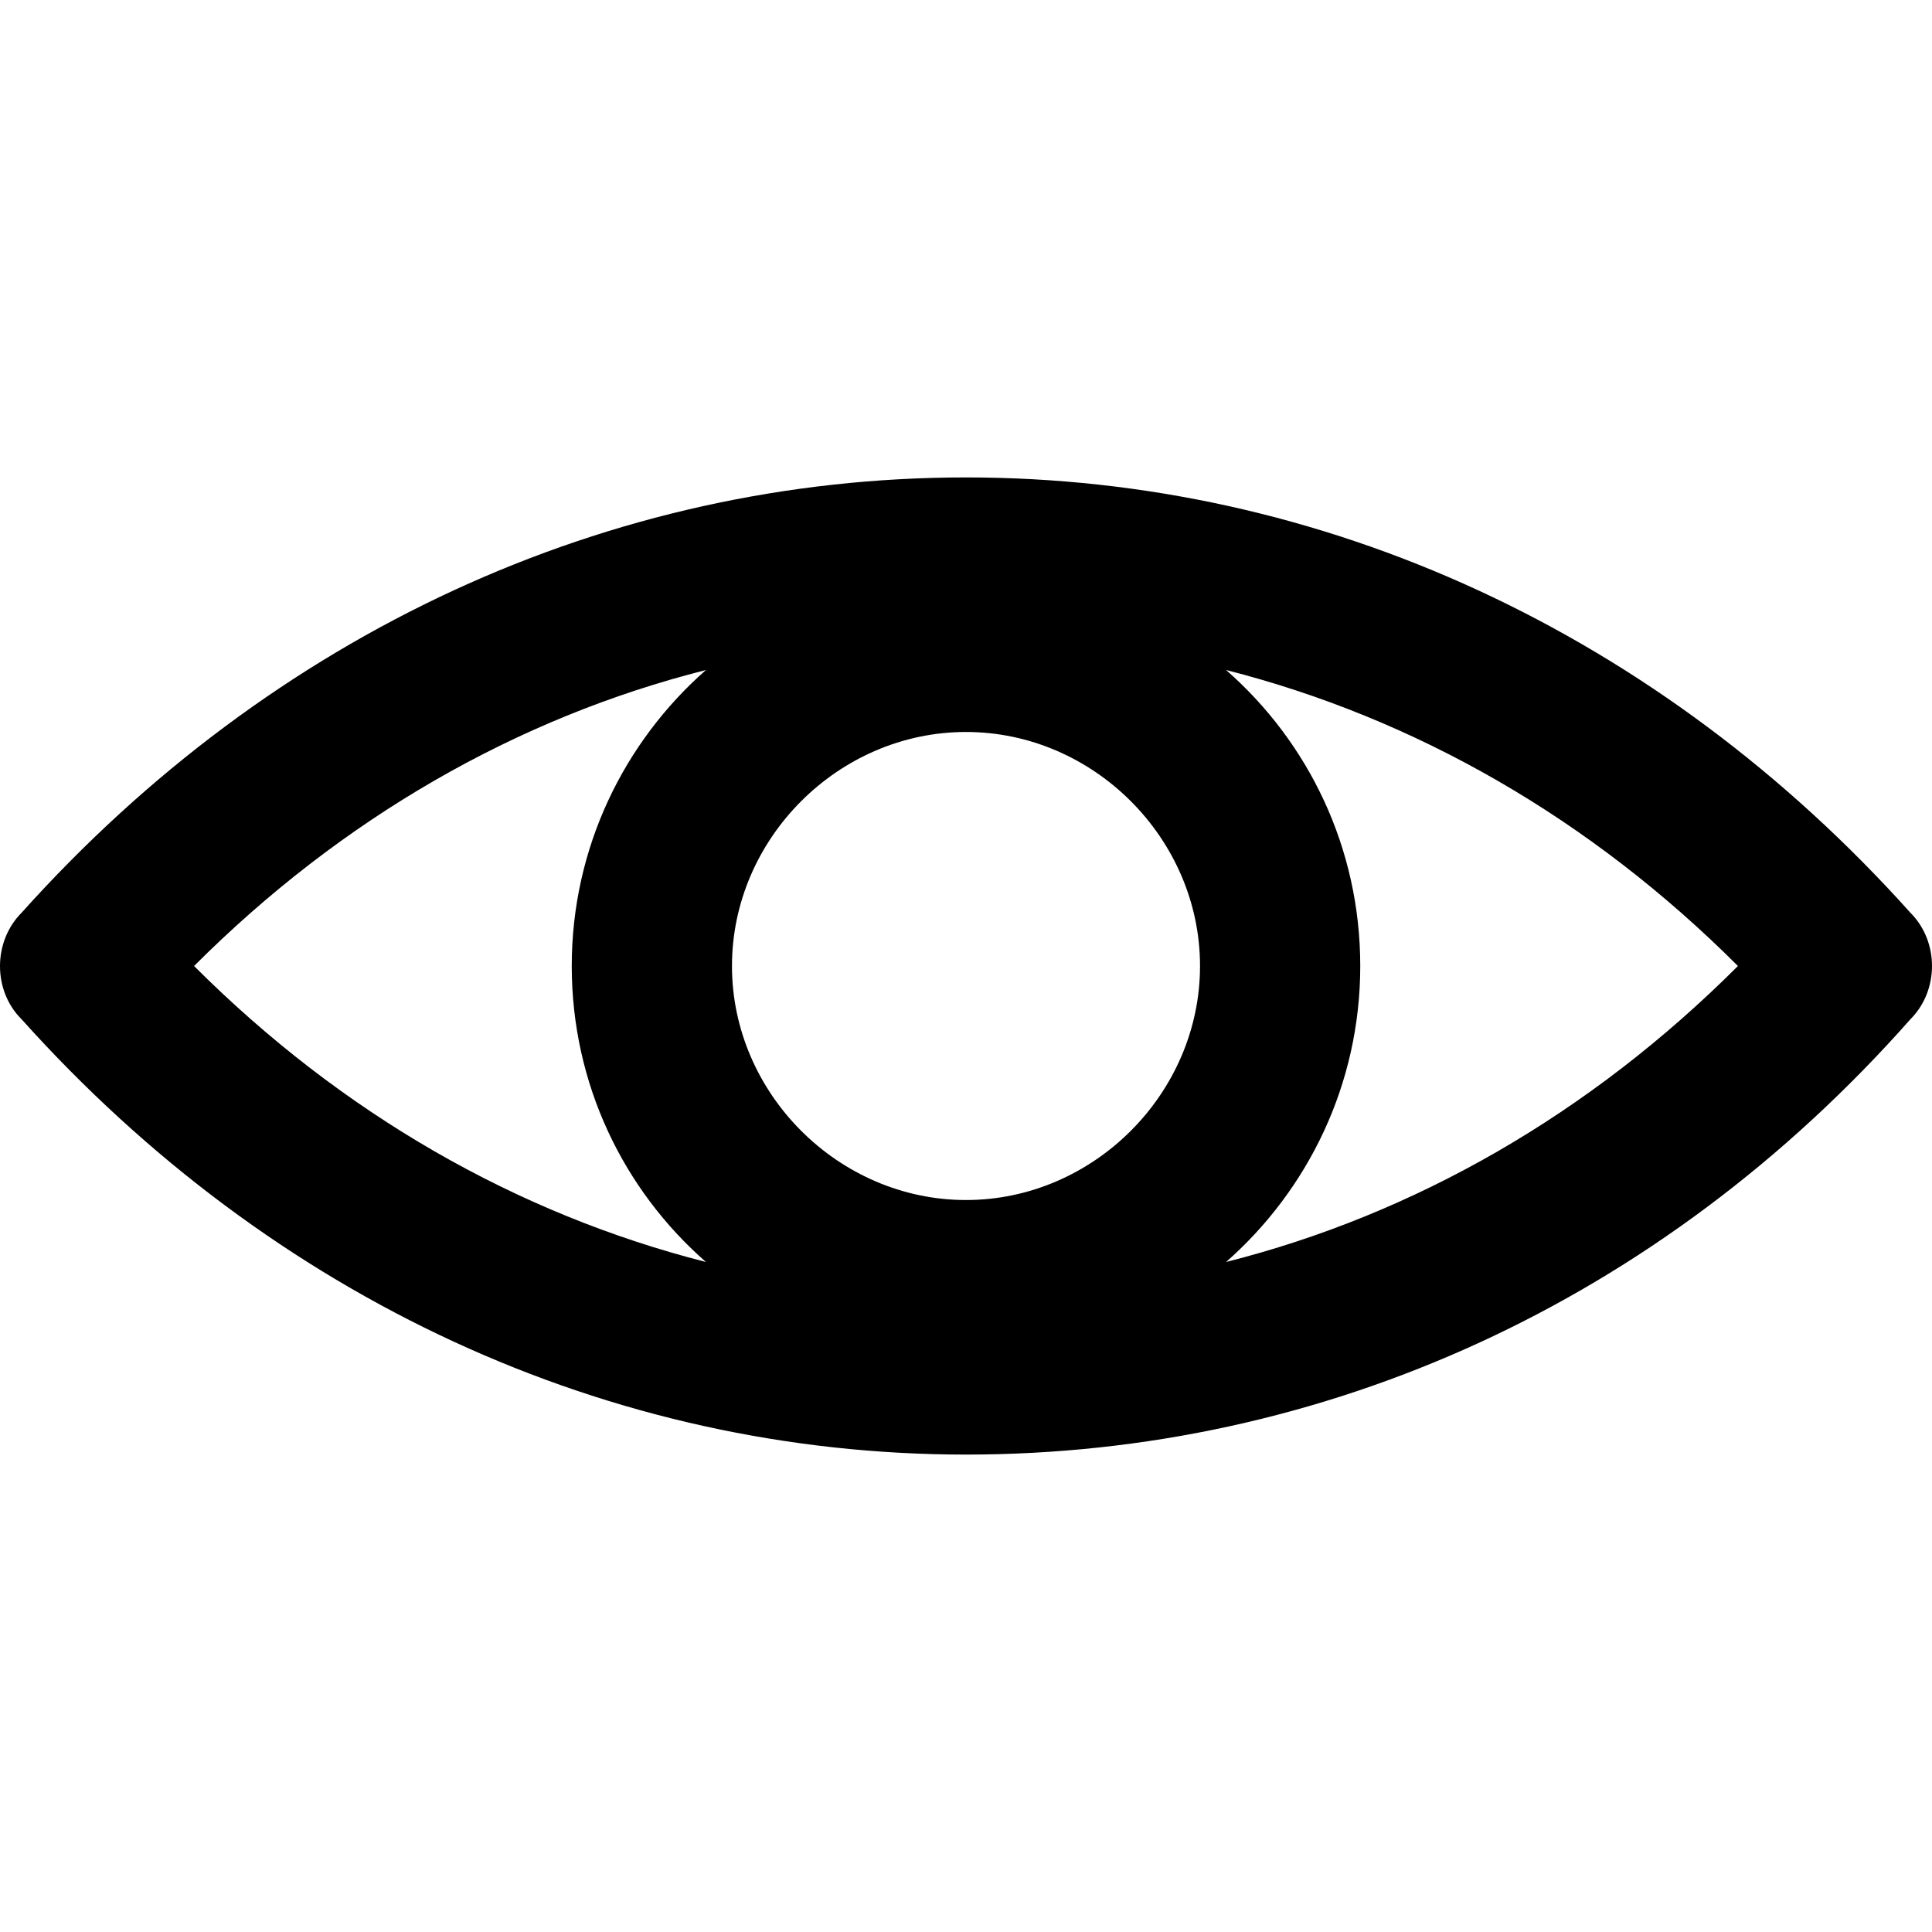
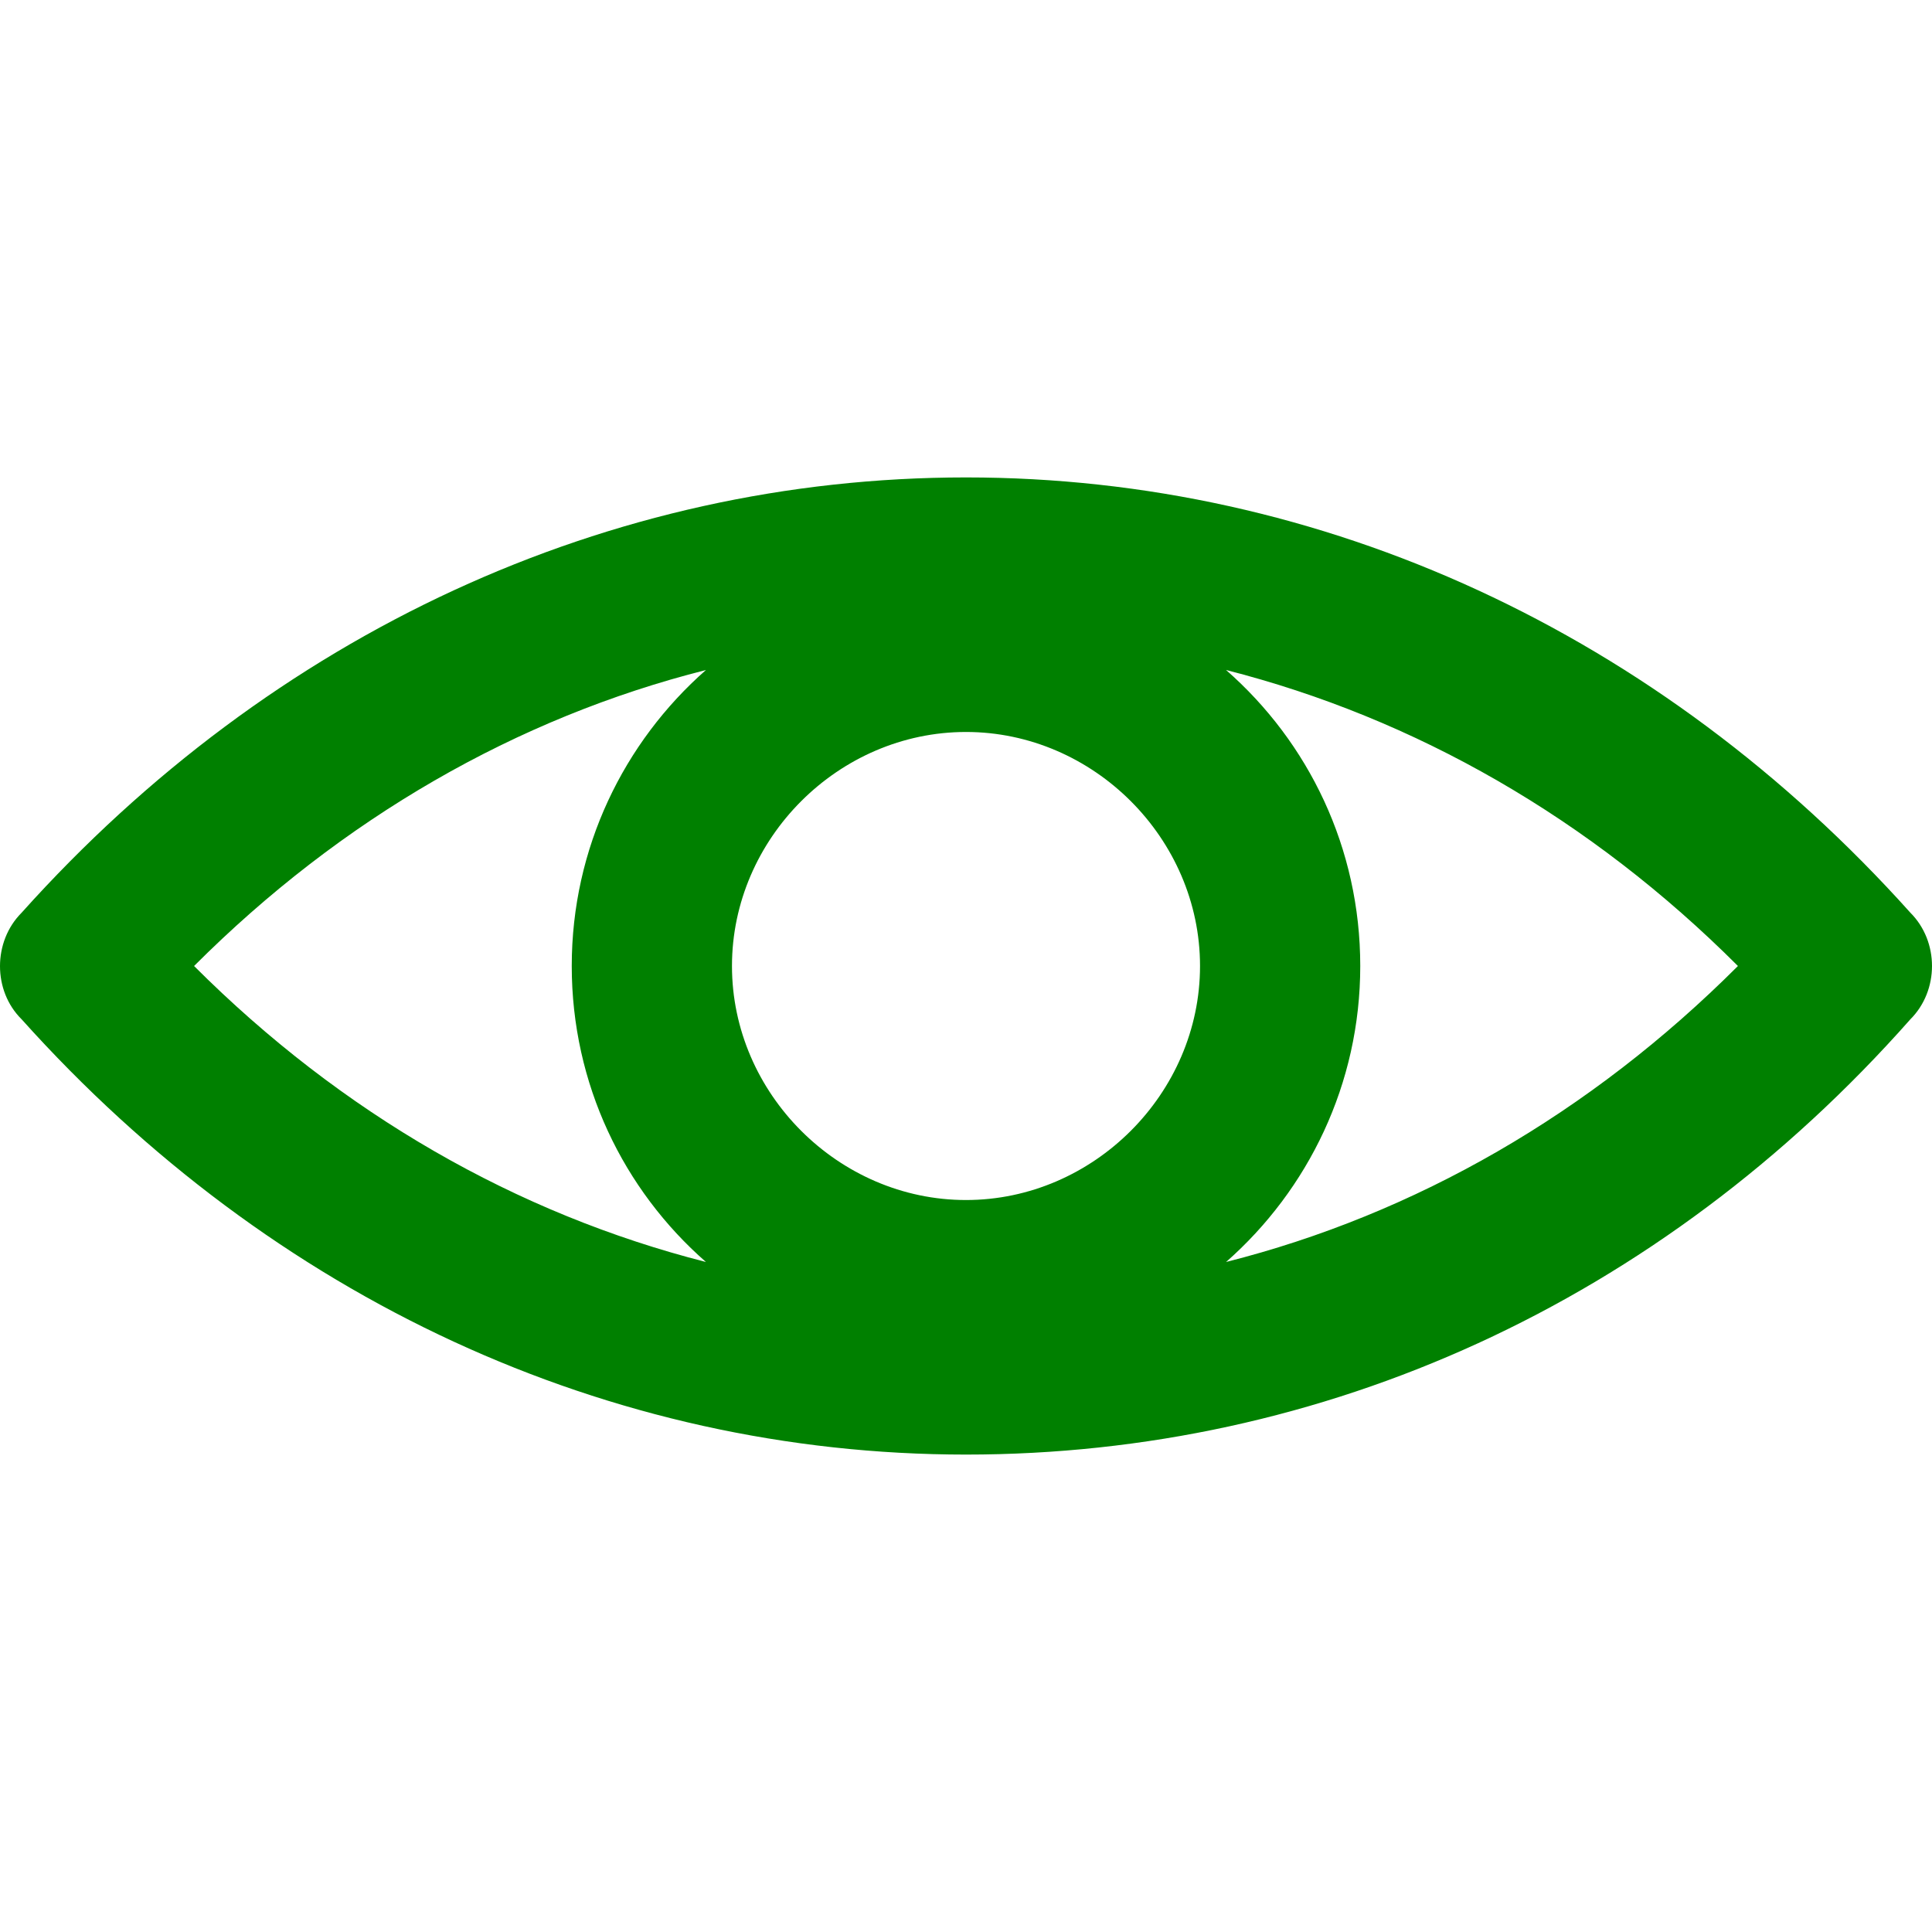
- <svg xmlns="http://www.w3.org/2000/svg" fill="#000000" height="800px" width="800px" version="1.1" id="Layer_1" viewBox="0 0 489.55 489.55" xml:space="preserve">
+ <svg xmlns="http://www.w3.org/2000/svg" height="25px" width="25px" version="1.1" fill="green" id="visible" viewBox="0 0 489.55 489.55" xml:space="preserve">
  <g>
    <path d="M484.075,231.275c-63.5-70.8-148.8-110.3-239.3-110.3s-175.8,39.5-239.3,110.3c-7.3,7.3-7.3,19.8,0,27   c63.5,70.8,148.8,110.3,239.3,110.3s175.8-38.5,239.3-110.3C491.375,250.975,491.375,238.575,484.075,231.275z M244.775,304.075   c-32.3,0-59.3-27-59.3-59.3s27-59.3,59.3-59.3s59.3,27,59.3,59.3S277.075,304.075,244.775,304.075z M178.875,169.775   c-20.8,18.3-34,45.1-34,75s13.1,56.7,34,75c-47.9-12.2-92.3-37.6-129.7-75C86.575,207.375,130.975,181.875,178.875,169.775z    M310.675,319.775c20.8-18.3,34-45.1,34-75s-13.1-56.7-34-75c47.9,12.2,92.3,37.6,129.7,75   C402.975,282.175,358.575,307.675,310.675,319.775z" />
  </g>
</svg>
